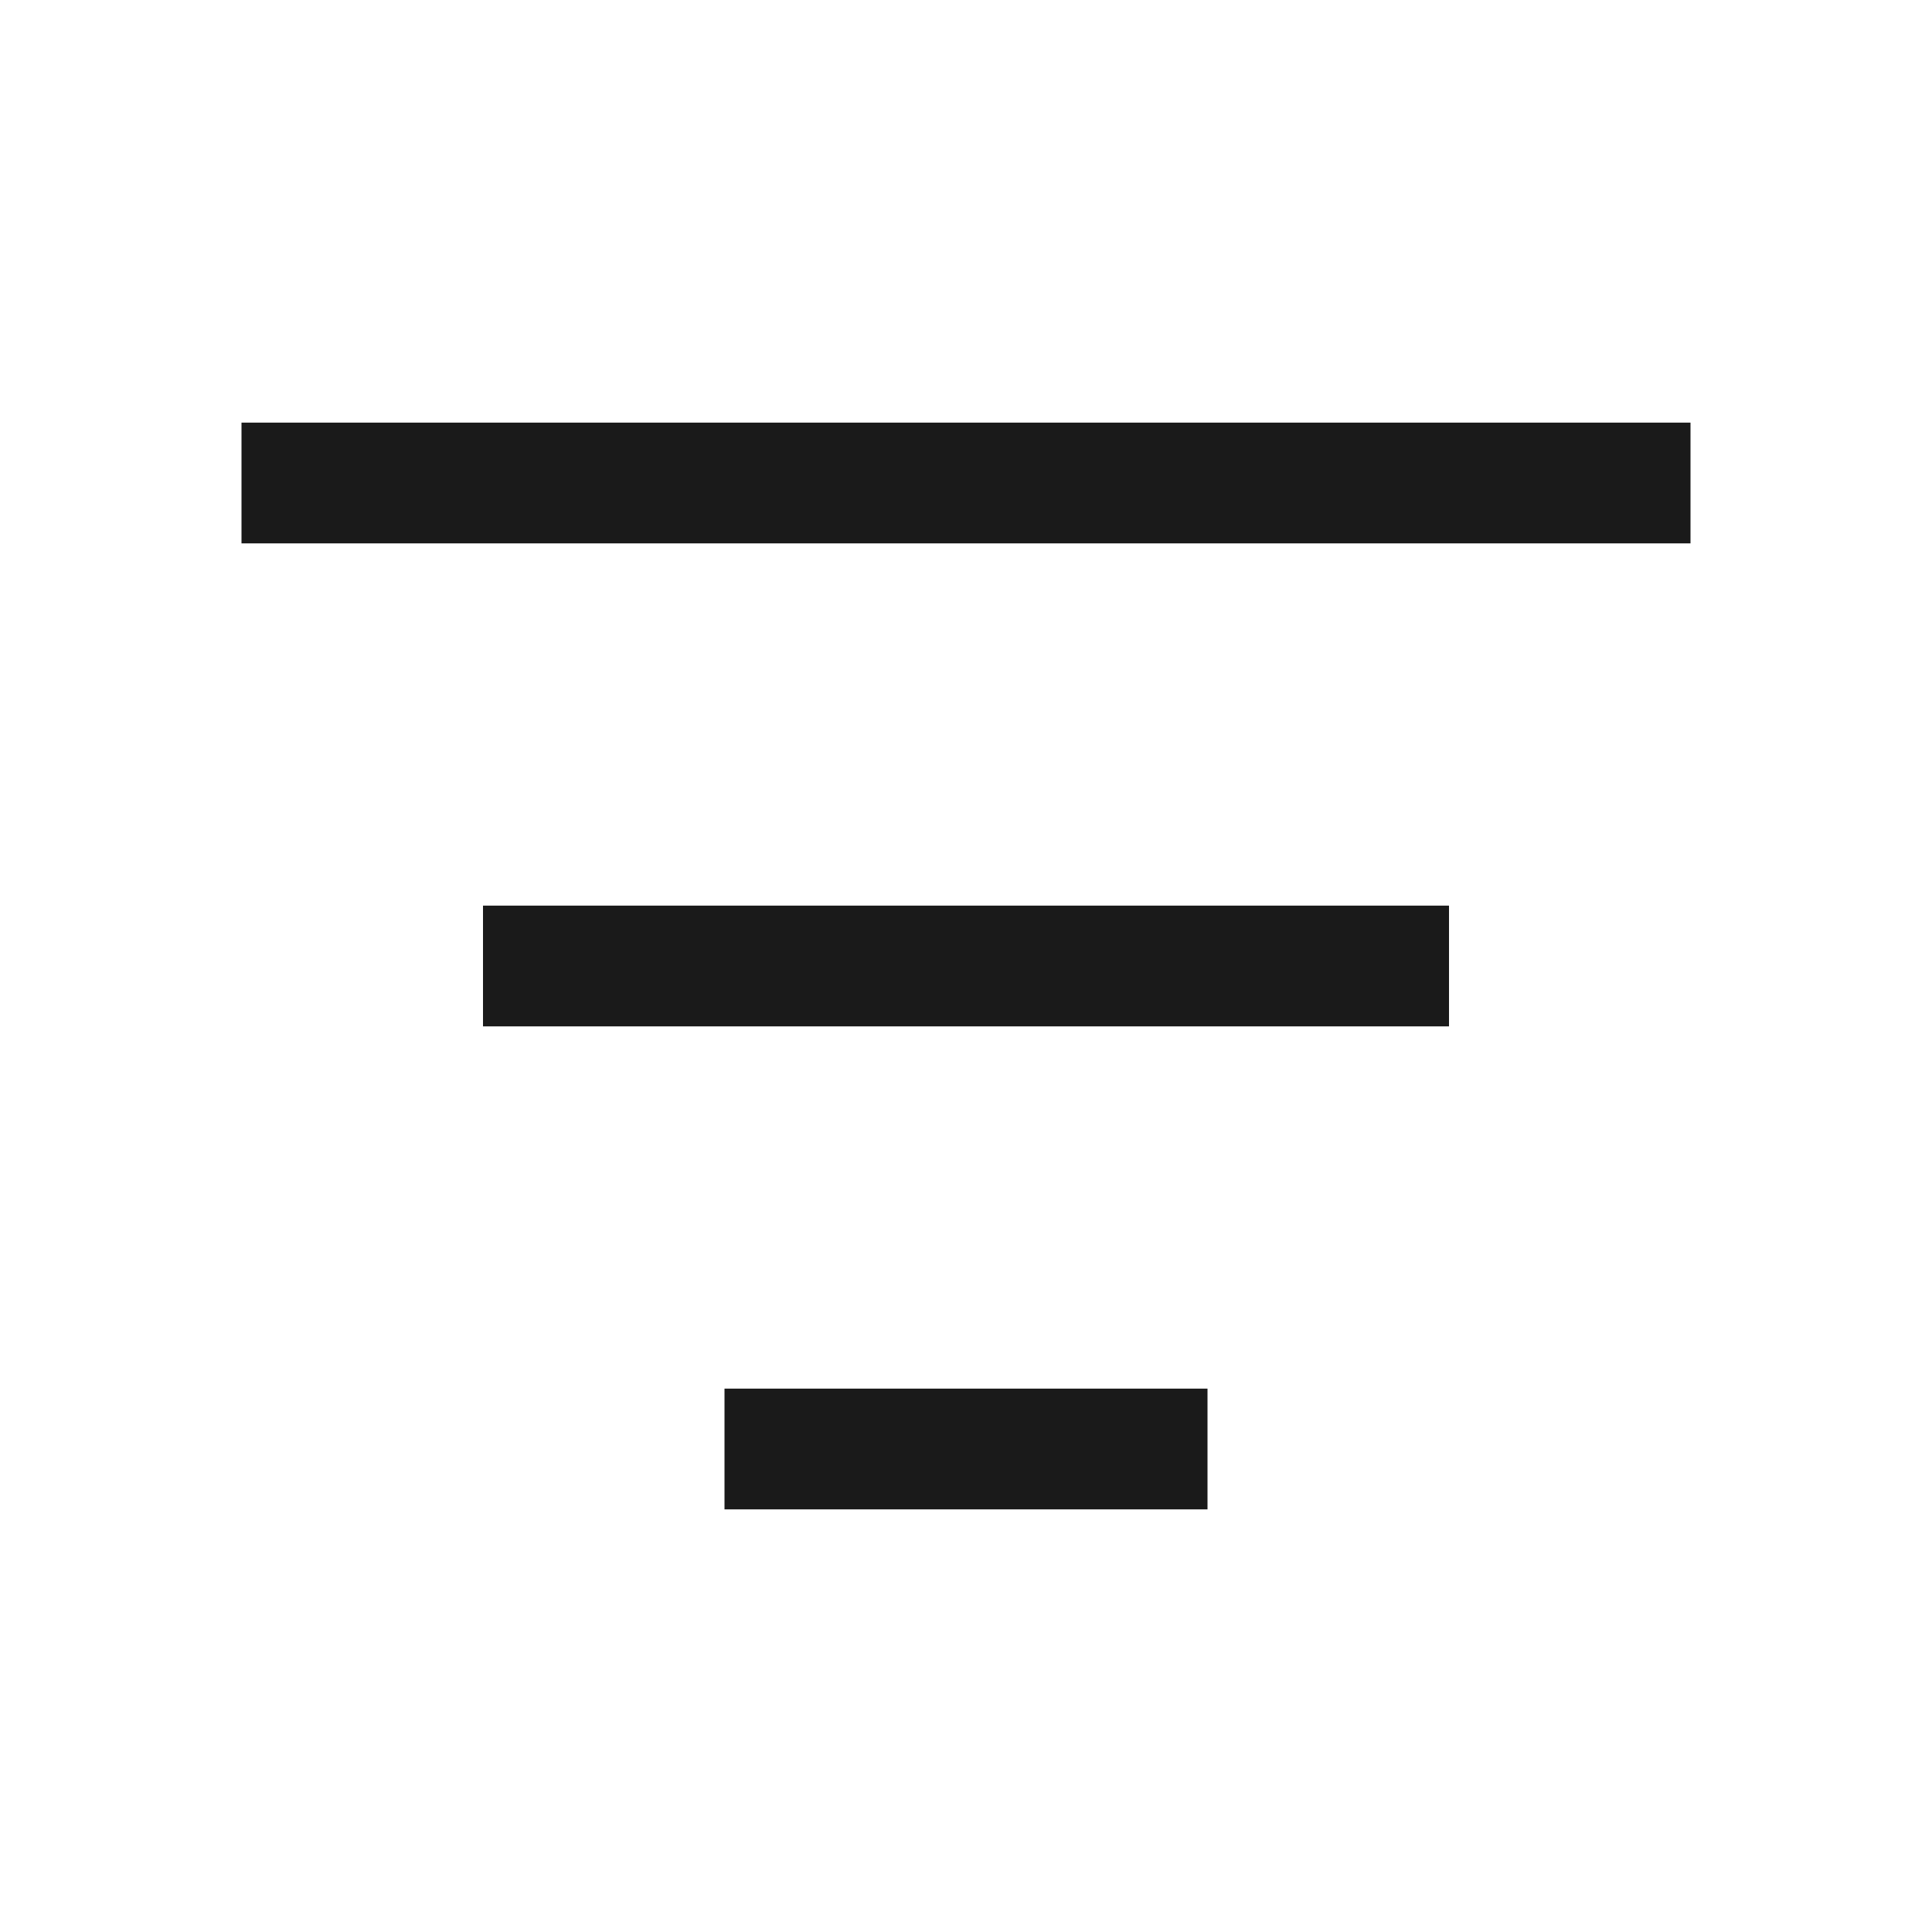
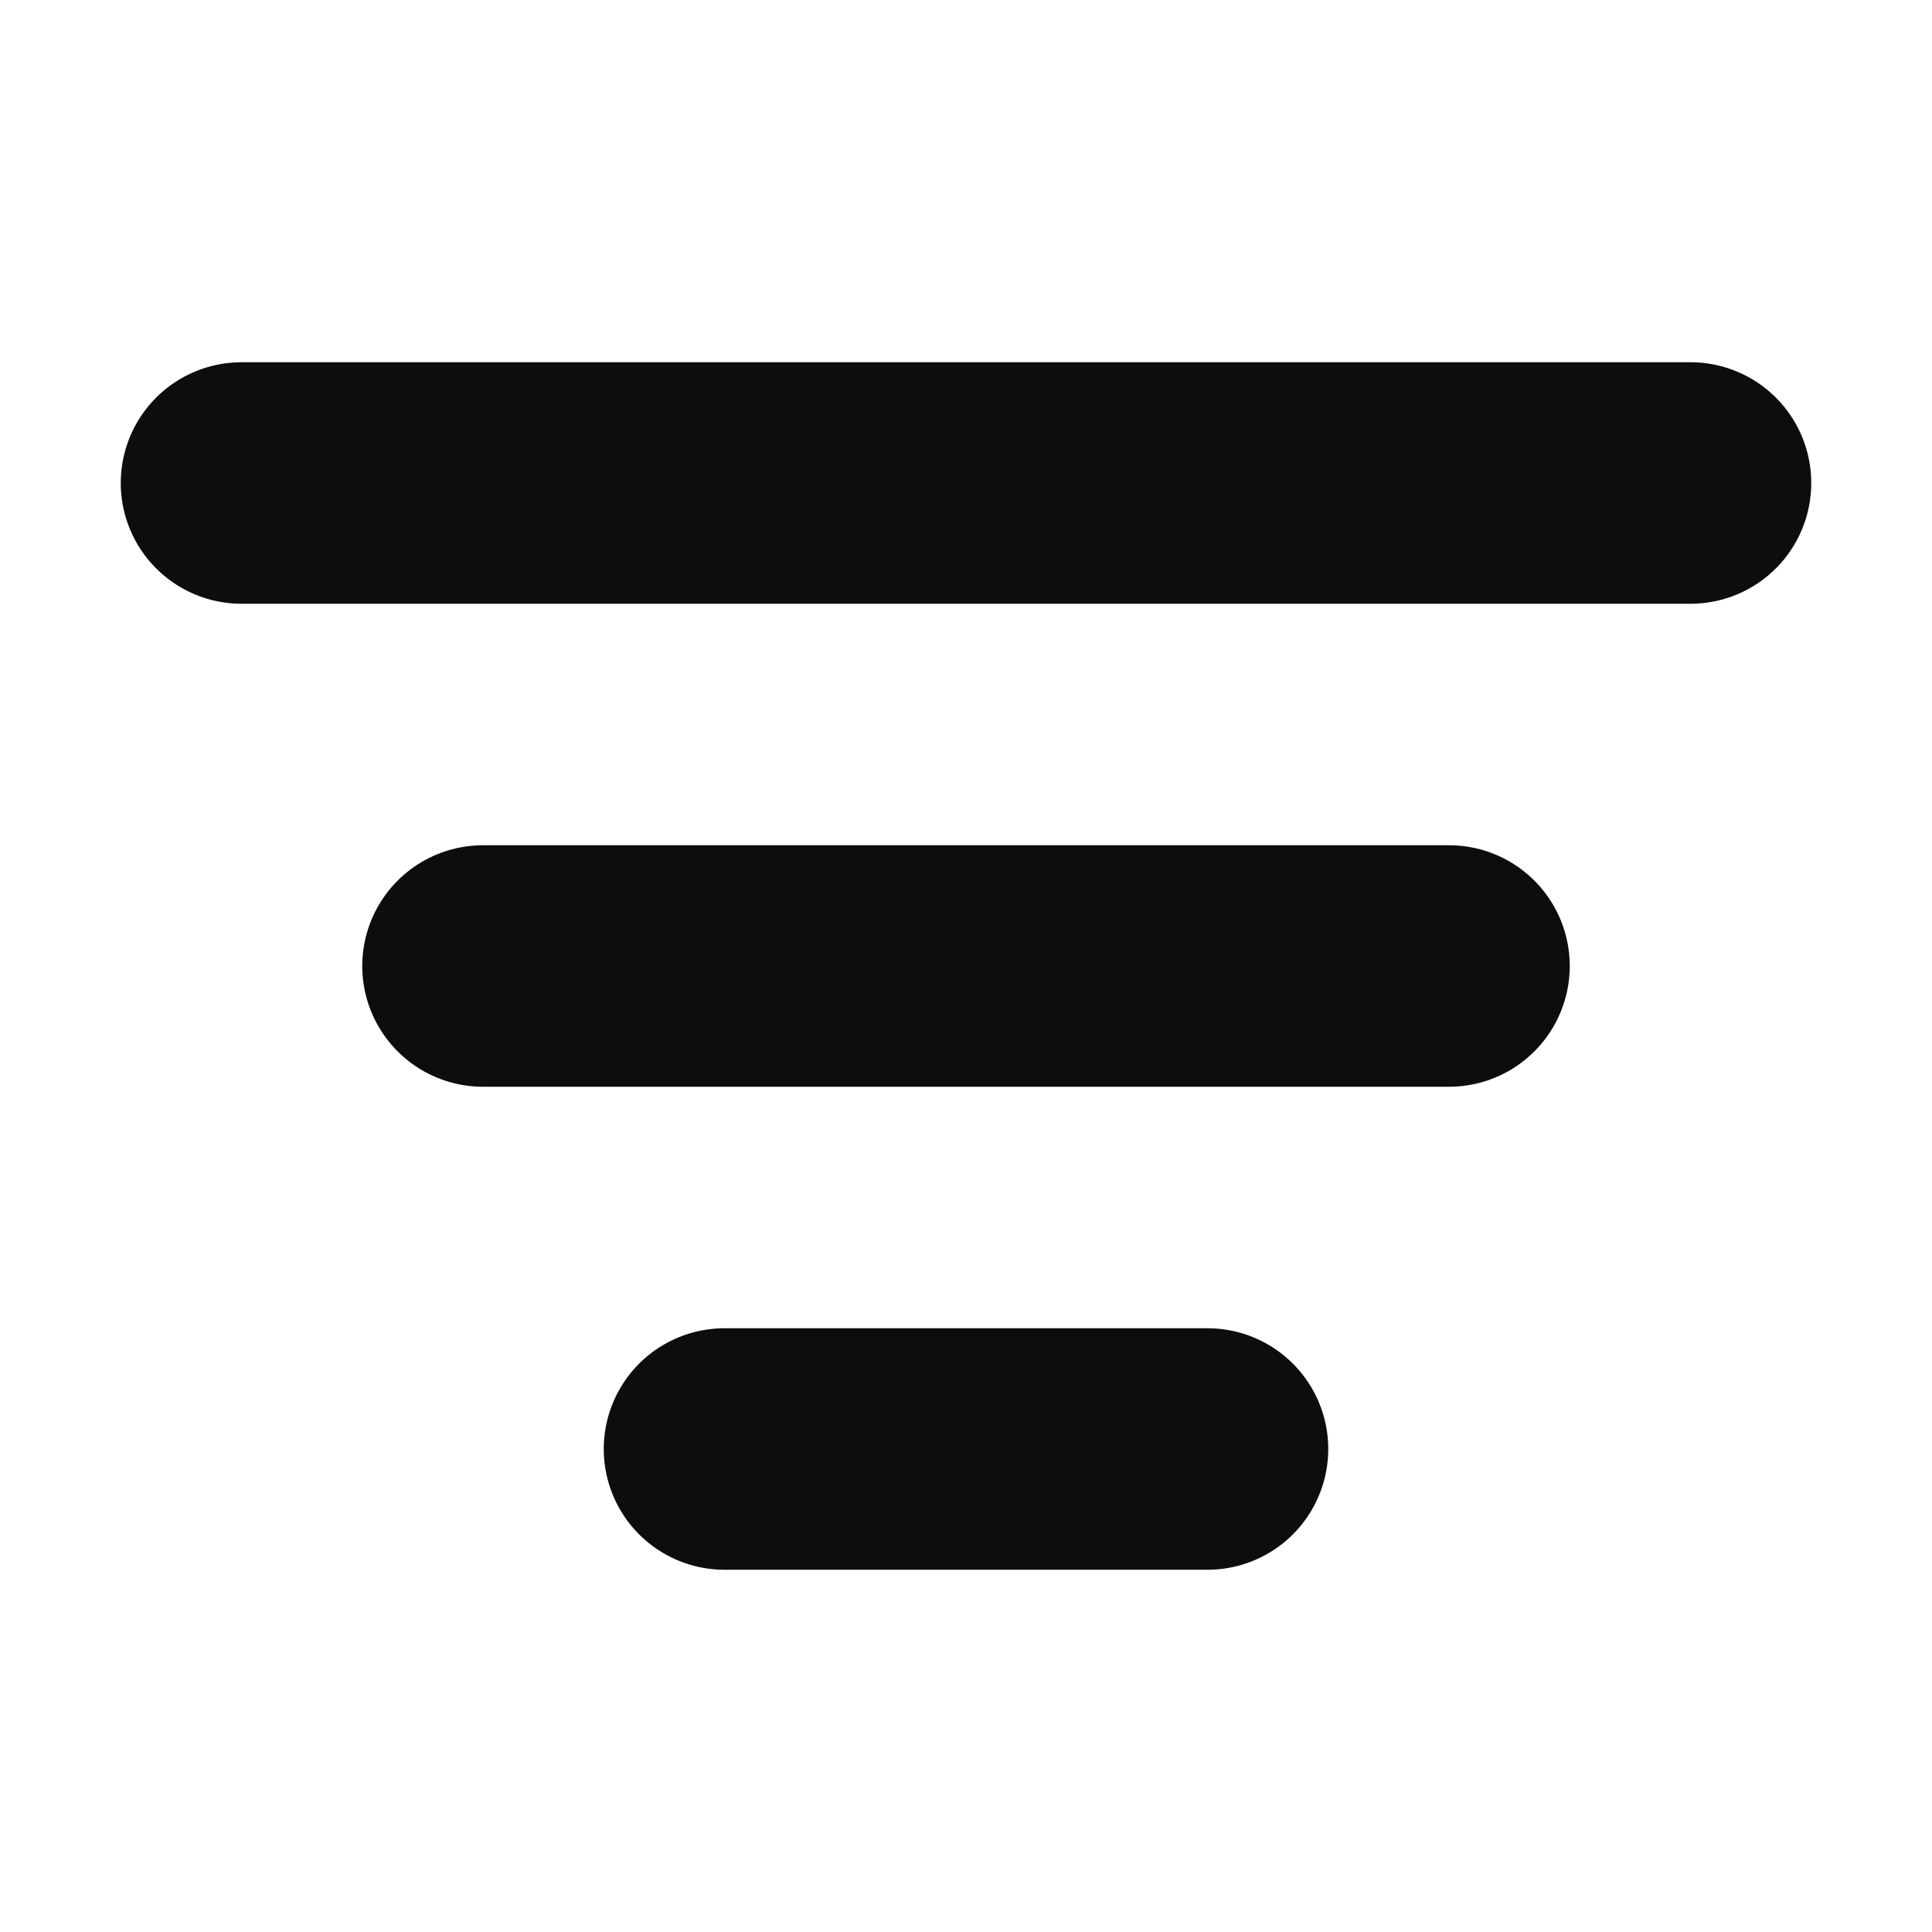
<svg xmlns="http://www.w3.org/2000/svg" width="16" height="16" viewBox="0 0 16 16" fill="none">
-   <path d="M4 8H12M2 4H14M6 12H10" stroke="#1A1A1A" strokeWidth="2" strokeLinecap="round" strokeLinejoin="round" />
+   <path d="M4 8H12M2 4H14M6 12H10" stroke="#0D0D0D" stroke-width="2" stroke-linecap="round" stroke-linejoin="round" />
</svg>
